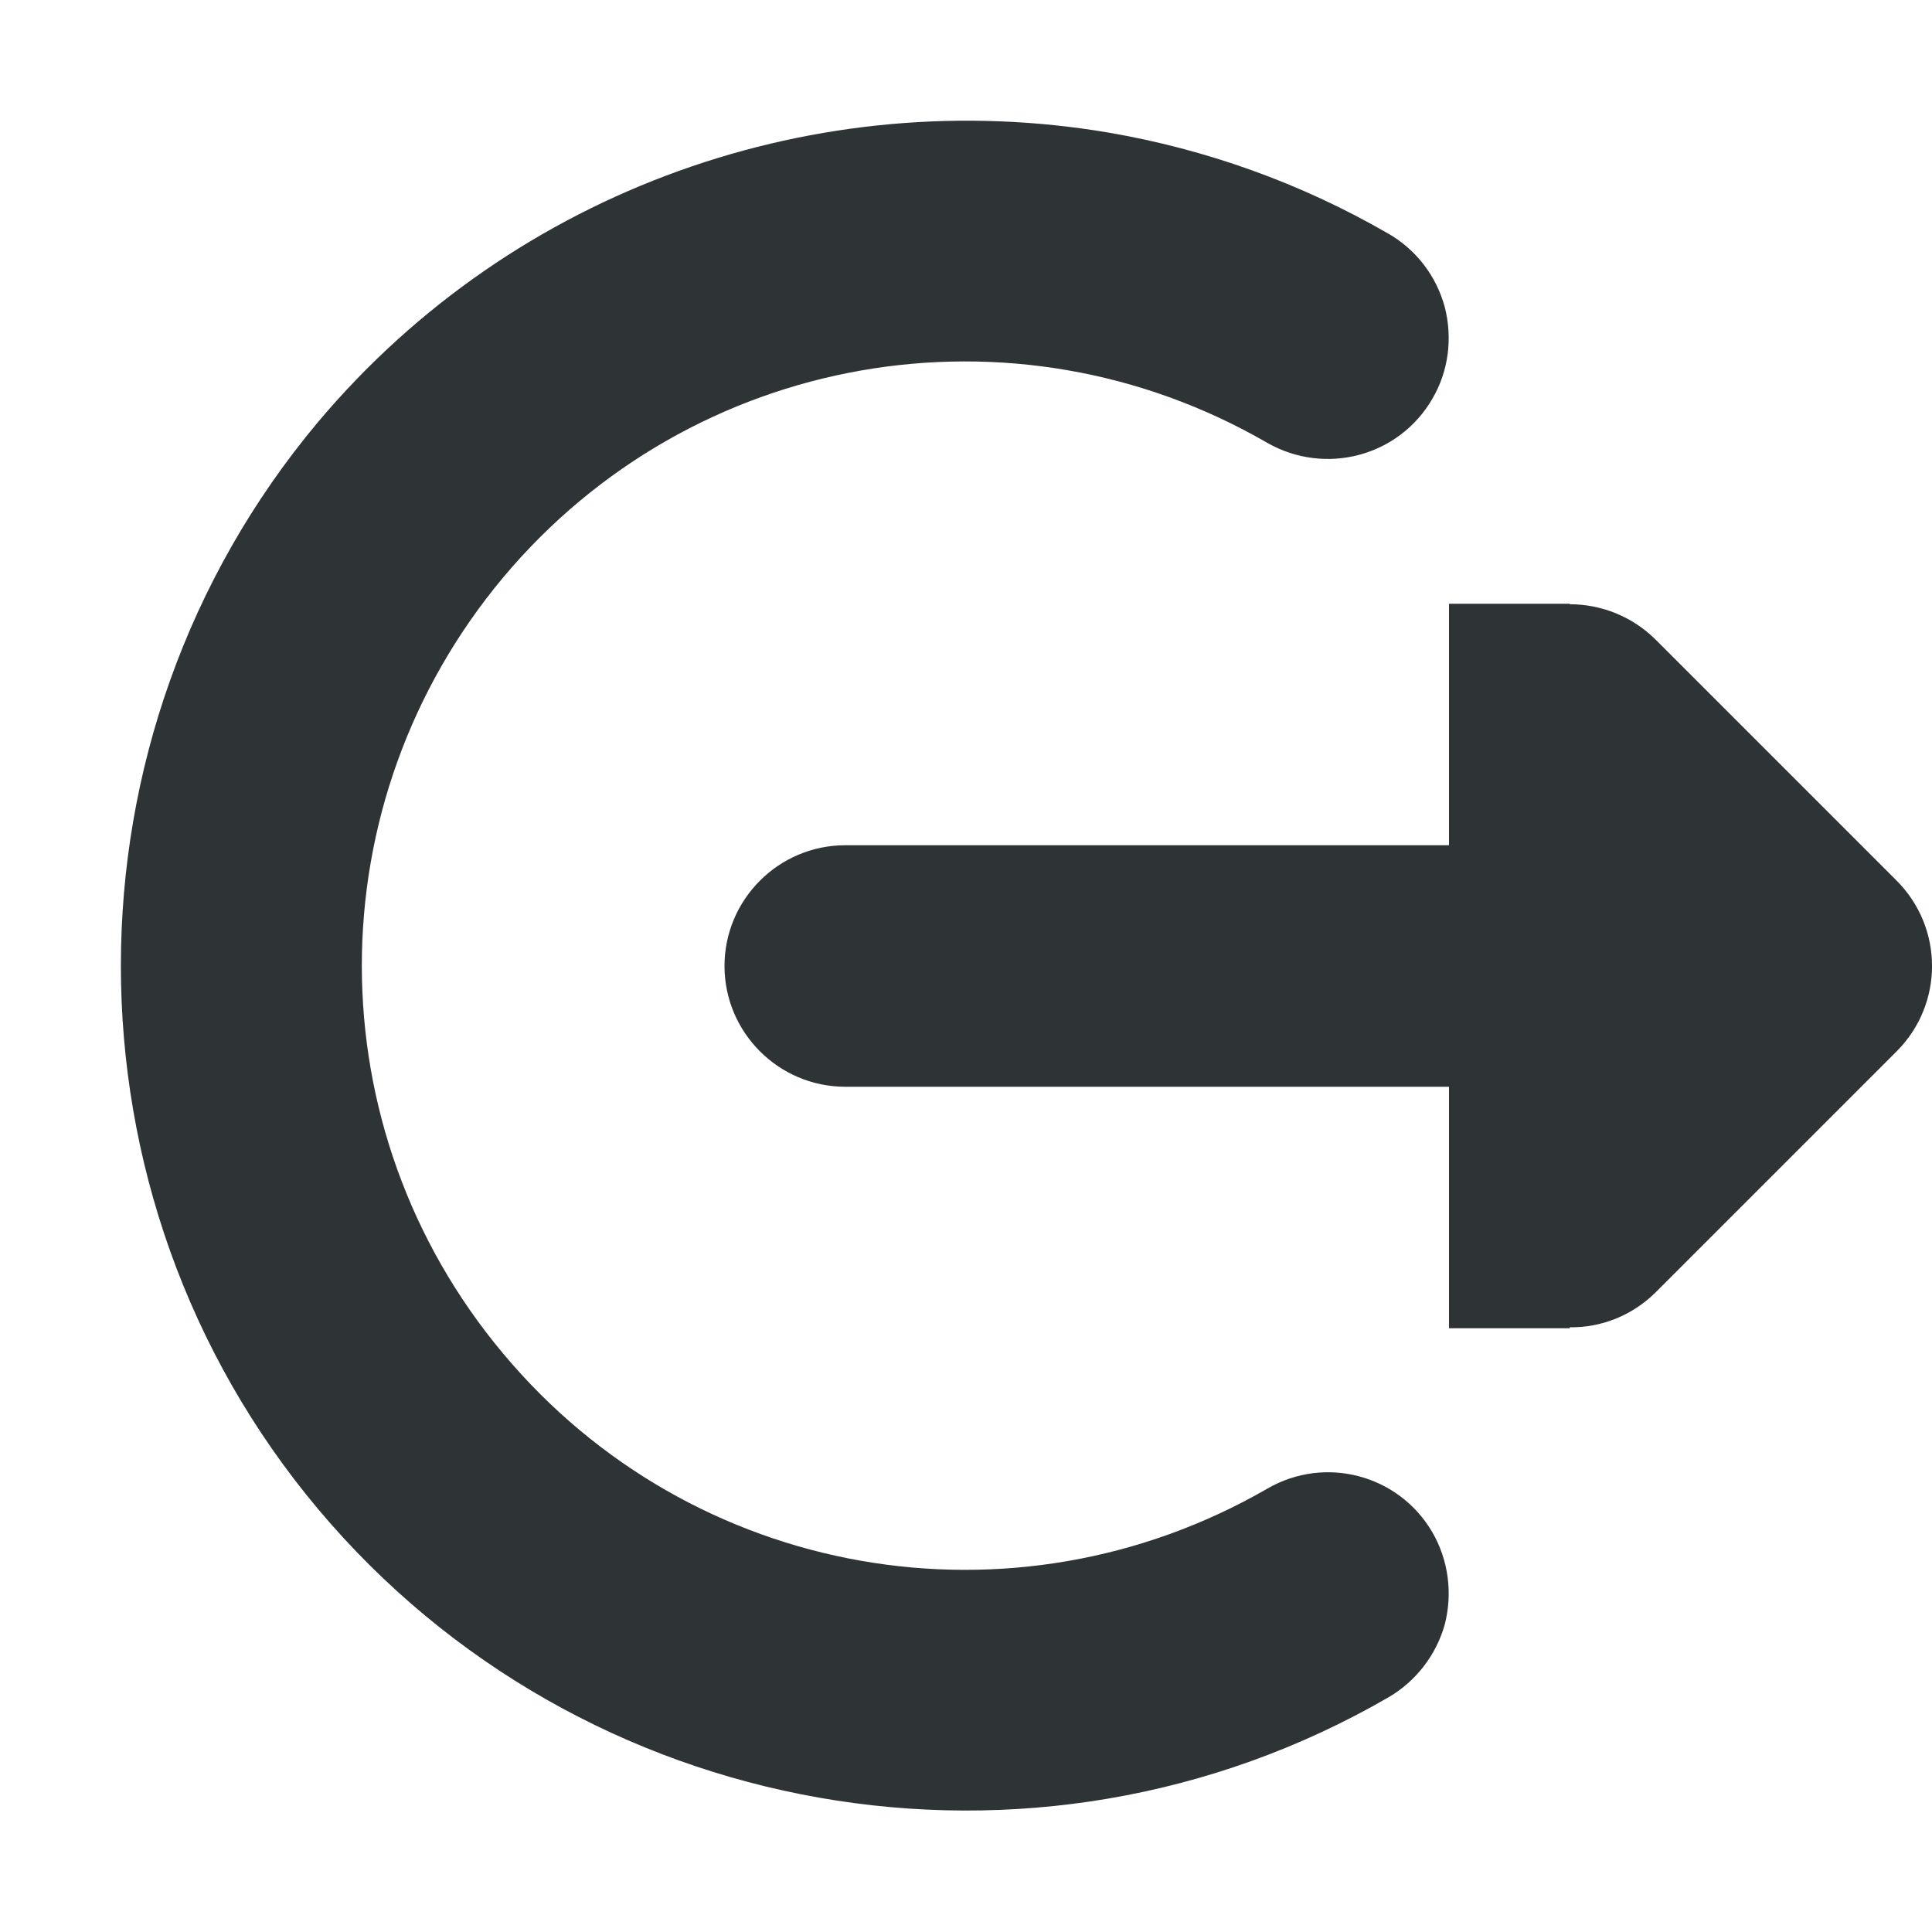
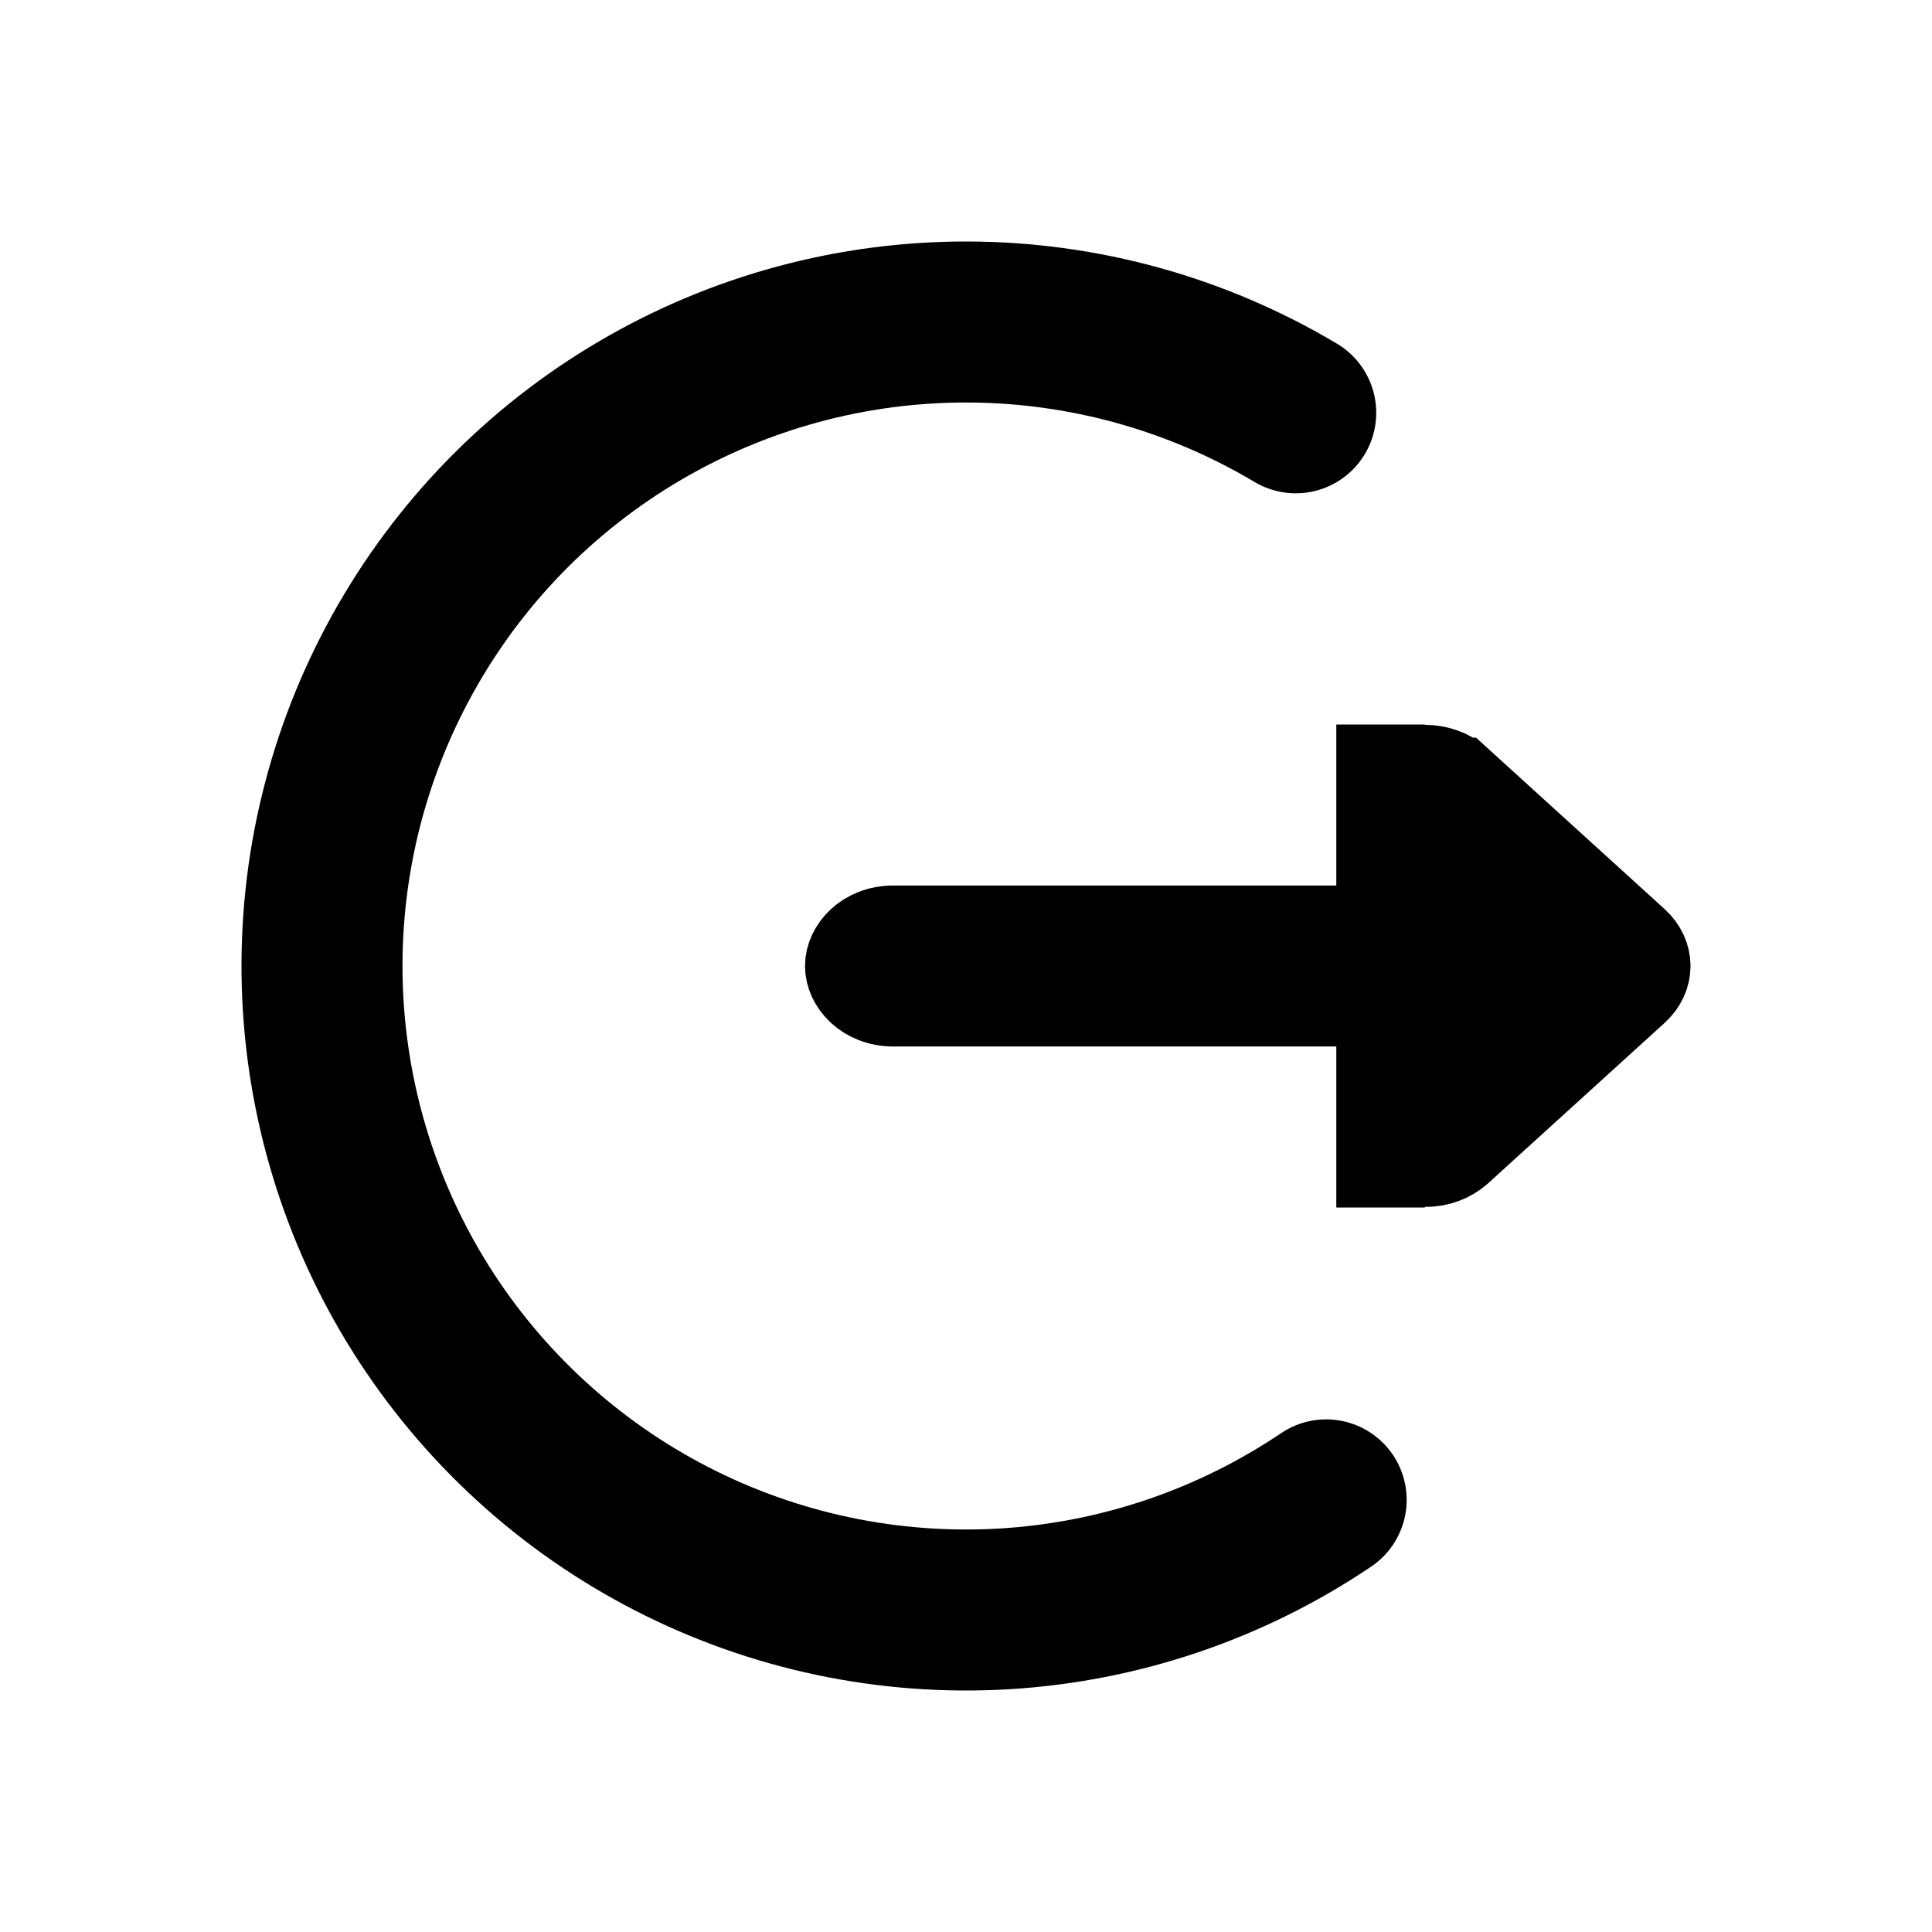
- <svg xmlns="http://www.w3.org/2000/svg" height="16px" viewBox="0 0 16 16" width="16px">
-   <g fill="#2e3436">
-     <path d="m 13 5 v 0.004 c 0.266 0 0.52 0.105 0.707 0.289 l 2 2 c 0.391 0.391 0.391 1.023 0 1.414 l -2 2 c -0.188 0.184 -0.441 0.289 -0.707 0.285 v 0.008 h -1 v -2 h -5 c -0.551 0 -1 -0.449 -1 -1 s 0.449 -1 1 -1 h 5 v -2 z m 0 0" />
-     <path d="m 9.18 1.098 c -2.395 -0.406 -4.91 0.453 -6.547 2.398 c -2.176 2.598 -2.176 6.406 0 9 c 2.18 2.598 5.93 3.258 8.863 1.562 c 0.23 -0.133 0.398 -0.352 0.469 -0.605 c 0.066 -0.258 0.031 -0.531 -0.102 -0.762 c -0.277 -0.477 -0.887 -0.641 -1.367 -0.363 c -2.105 1.215 -4.766 0.75 -6.328 -1.117 c -1.562 -1.863 -1.562 -4.562 0 -6.43 c 1.562 -1.863 4.223 -2.332 6.328 -1.113 c 0.48 0.273 1.09 0.113 1.367 -0.367 c 0.133 -0.227 0.168 -0.5 0.102 -0.758 c -0.07 -0.258 -0.238 -0.477 -0.469 -0.609 c -0.73 -0.422 -1.516 -0.699 -2.316 -0.836 z m 0 0" />
-   </g>
+ <svg xmlns="http://www.w3.org/2000/svg" width="24" height="24" viewBox="0 0 24 24" fill="none">
+   <path d="M17.2 9.5V9.504H17.7C17.872 9.504 18.03 9.566 18.141 9.663H18.142L20.342 11.663C20.553 11.855 20.553 12.145 20.342 12.337L18.142 14.336C18.03 14.433 17.875 14.494 17.707 14.492L17.2 14.485V14.5H17.1V12.5H11.1C10.724 12.5 10.5 12.231 10.5 12C10.5 11.769 10.724 11.5 11.1 11.5H17.1V9.5H17.2Z" fill="black" stroke="black" />
+   <path d="M16.474 18.632C15.286 19.433 13.905 19.901 12.475 19.986C11.044 20.071 9.617 19.77 8.343 19.115C7.069 18.46 5.994 17.475 5.23 16.263C4.467 15.051 4.043 13.655 4.003 12.223C3.963 10.791 4.308 9.375 5.003 8.122C5.698 6.868 6.716 5.825 7.952 5.1C9.187 4.375 10.595 3.995 12.028 4C13.461 4.005 14.866 4.395 16.096 5.128" stroke="black" stroke-width="2" stroke-linecap="round" />
</svg>
